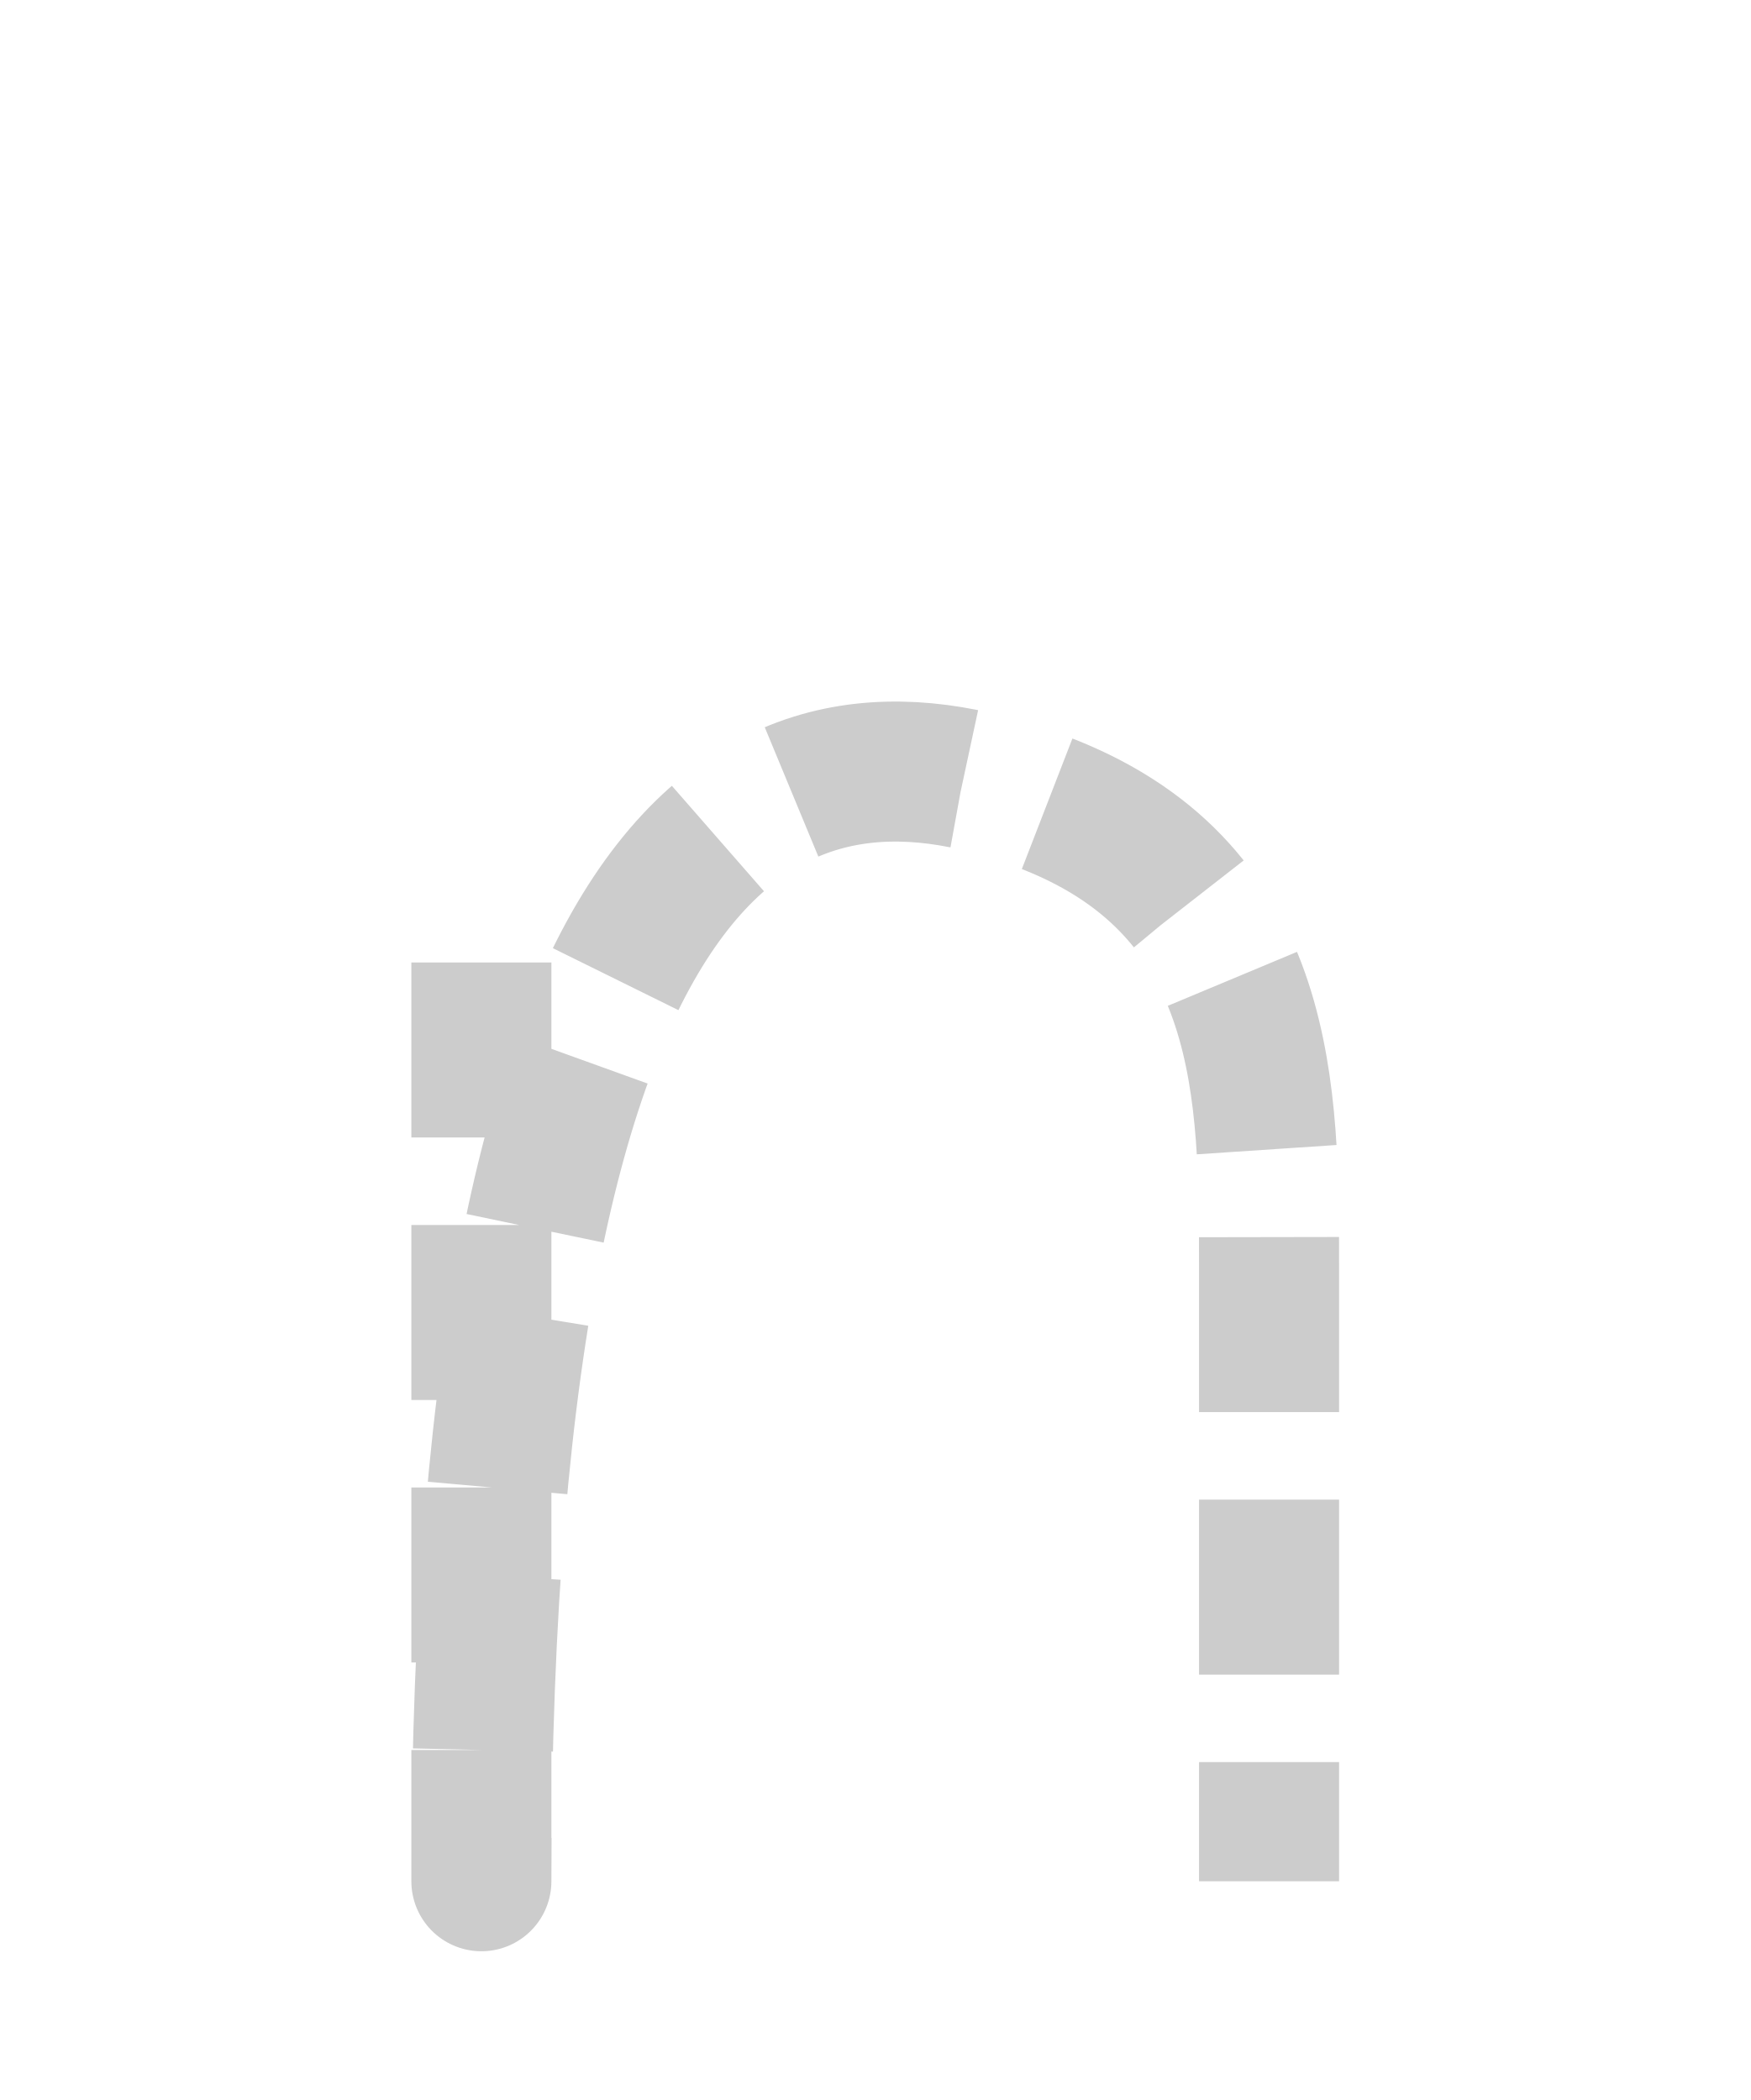
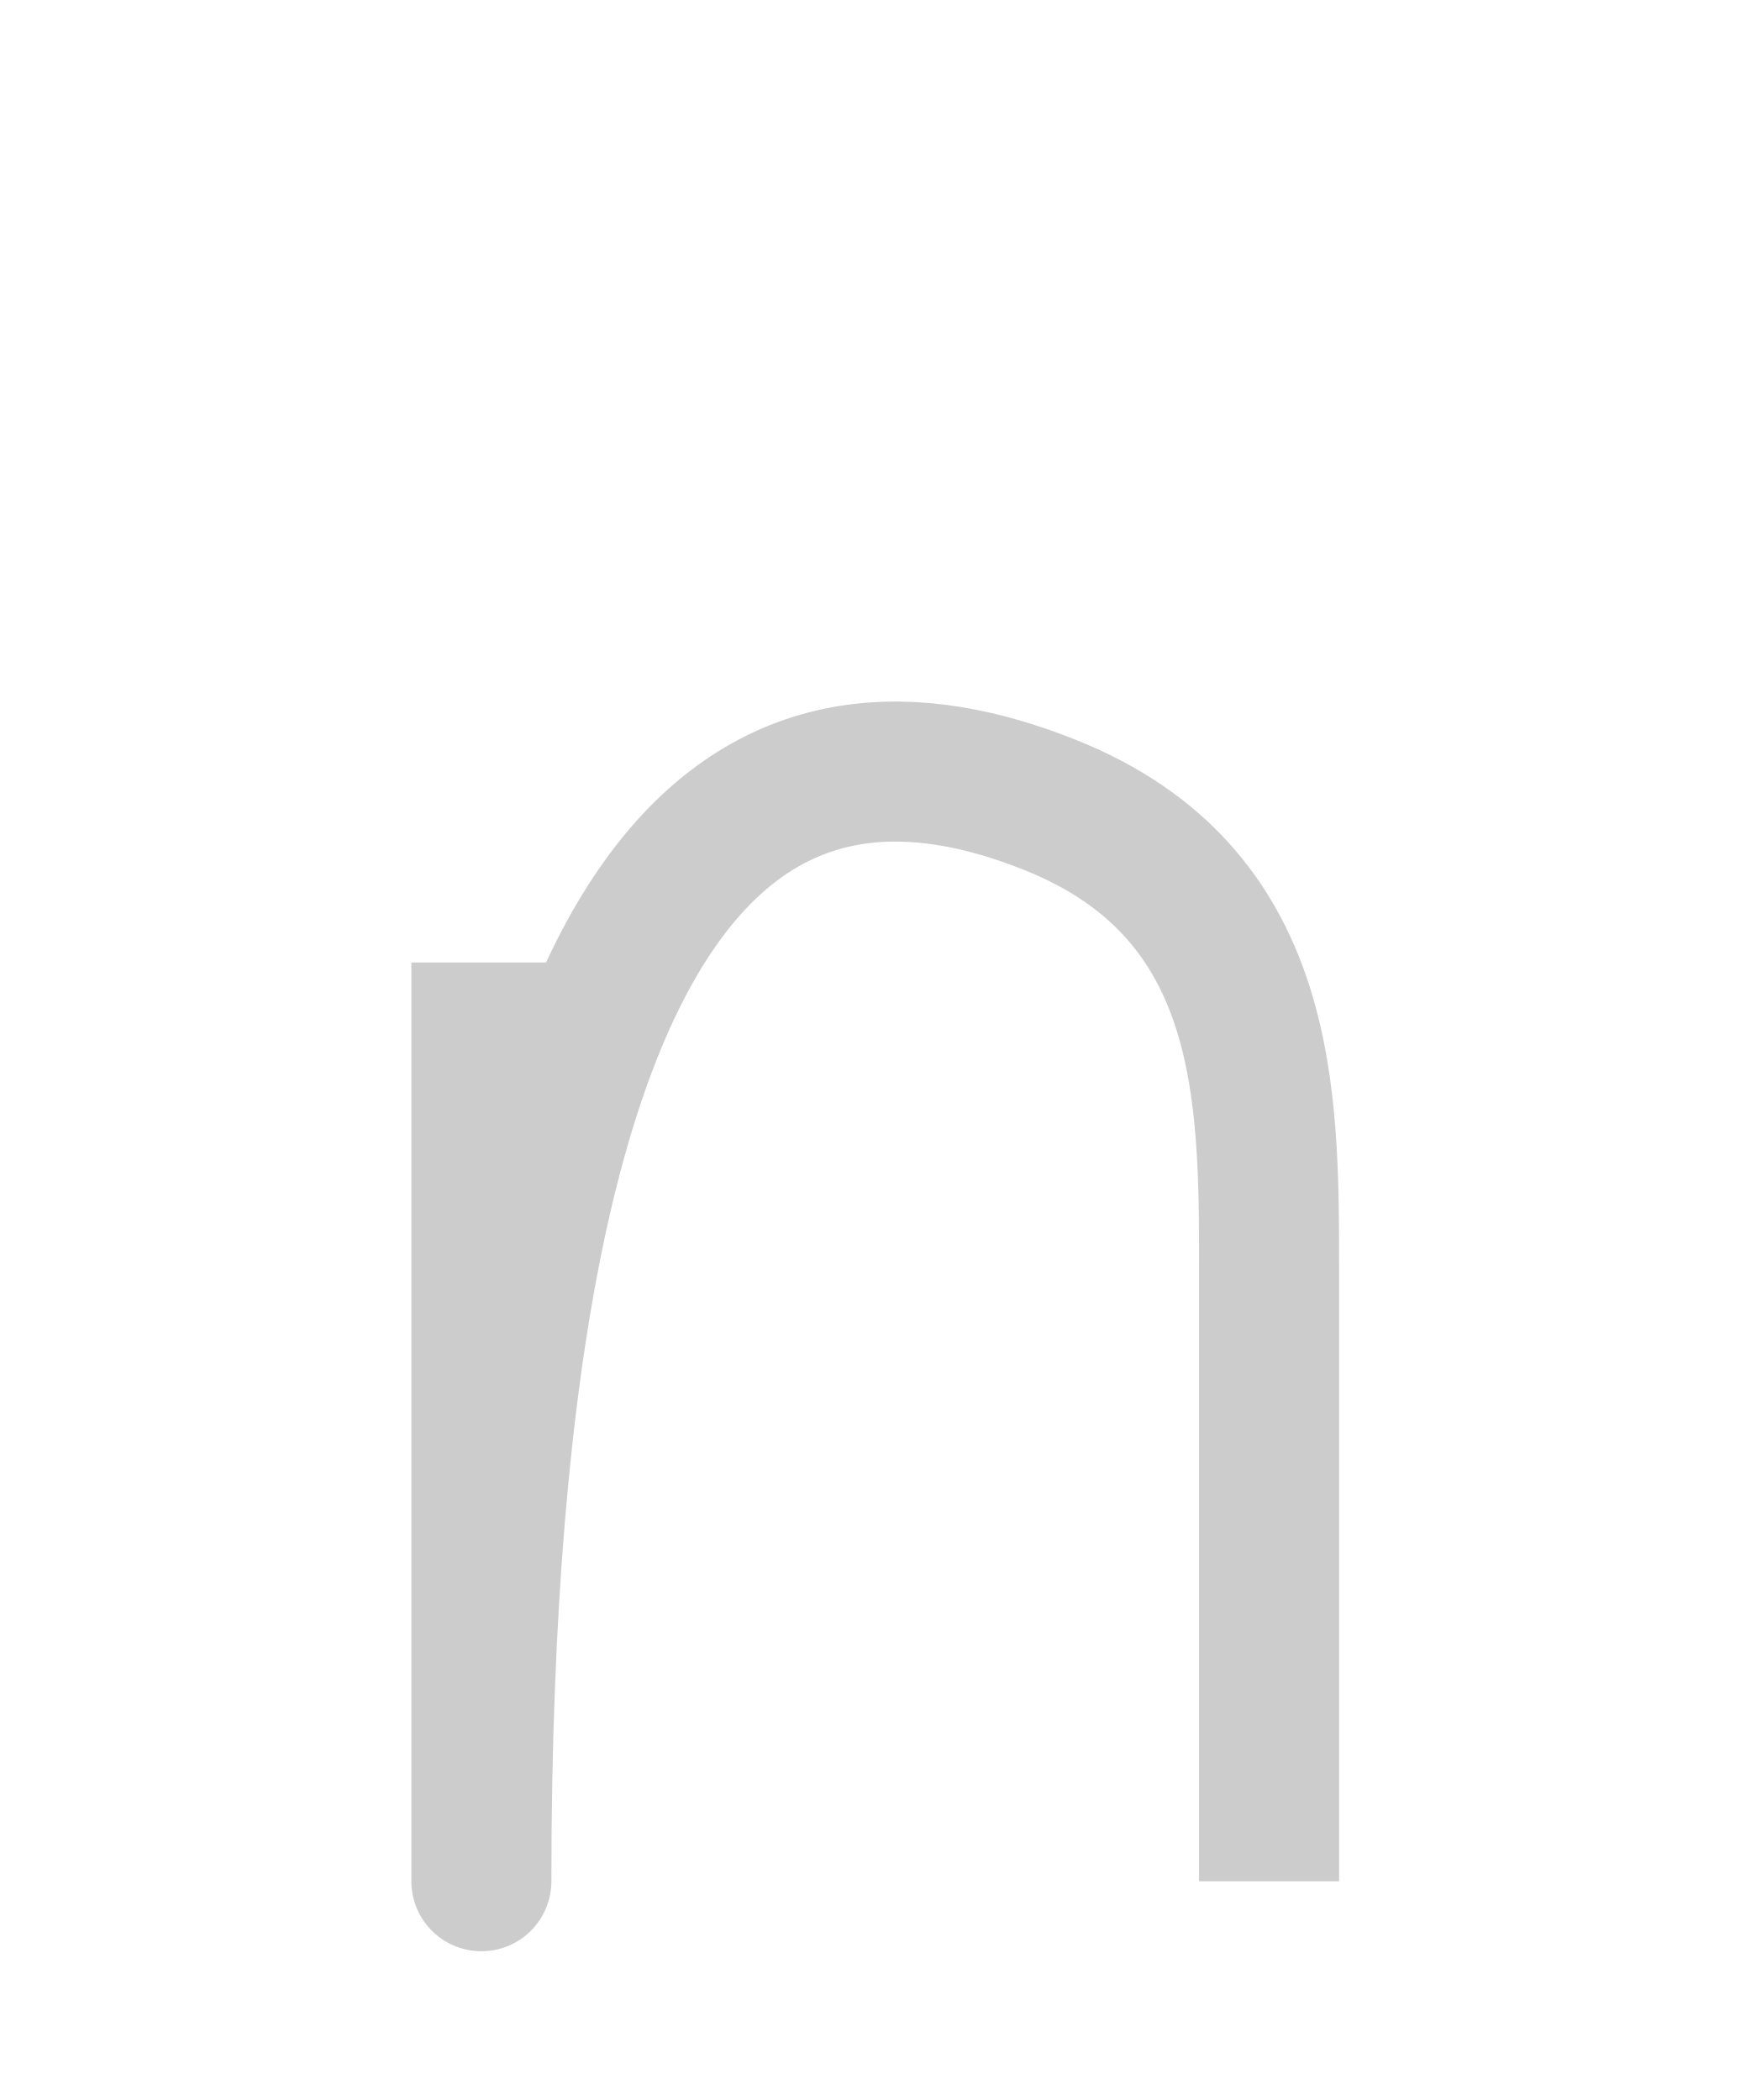
<svg xmlns="http://www.w3.org/2000/svg" viewBox="0 0 200 240">
-   <path id="trace-path" d="M 55,110 L 55,215 C 55,90 90,80 120,92 C 145,102 145,125 145,145 L 145,215" fill="none" stroke="#ccc" stroke-width="16" stroke-linecap="butt" stroke-linejoin="round" stroke-dasharray="20 10" />
+   <path id="trace-path" d="M 55,110 L 55,215 C 55,90 90,80 120,92 C 145,102 145,125 145,145 L 145,215" fill="none" stroke="#ccc" stroke-width="16" stroke-linecap="butt" stroke-linejoin="round" />
</svg>
